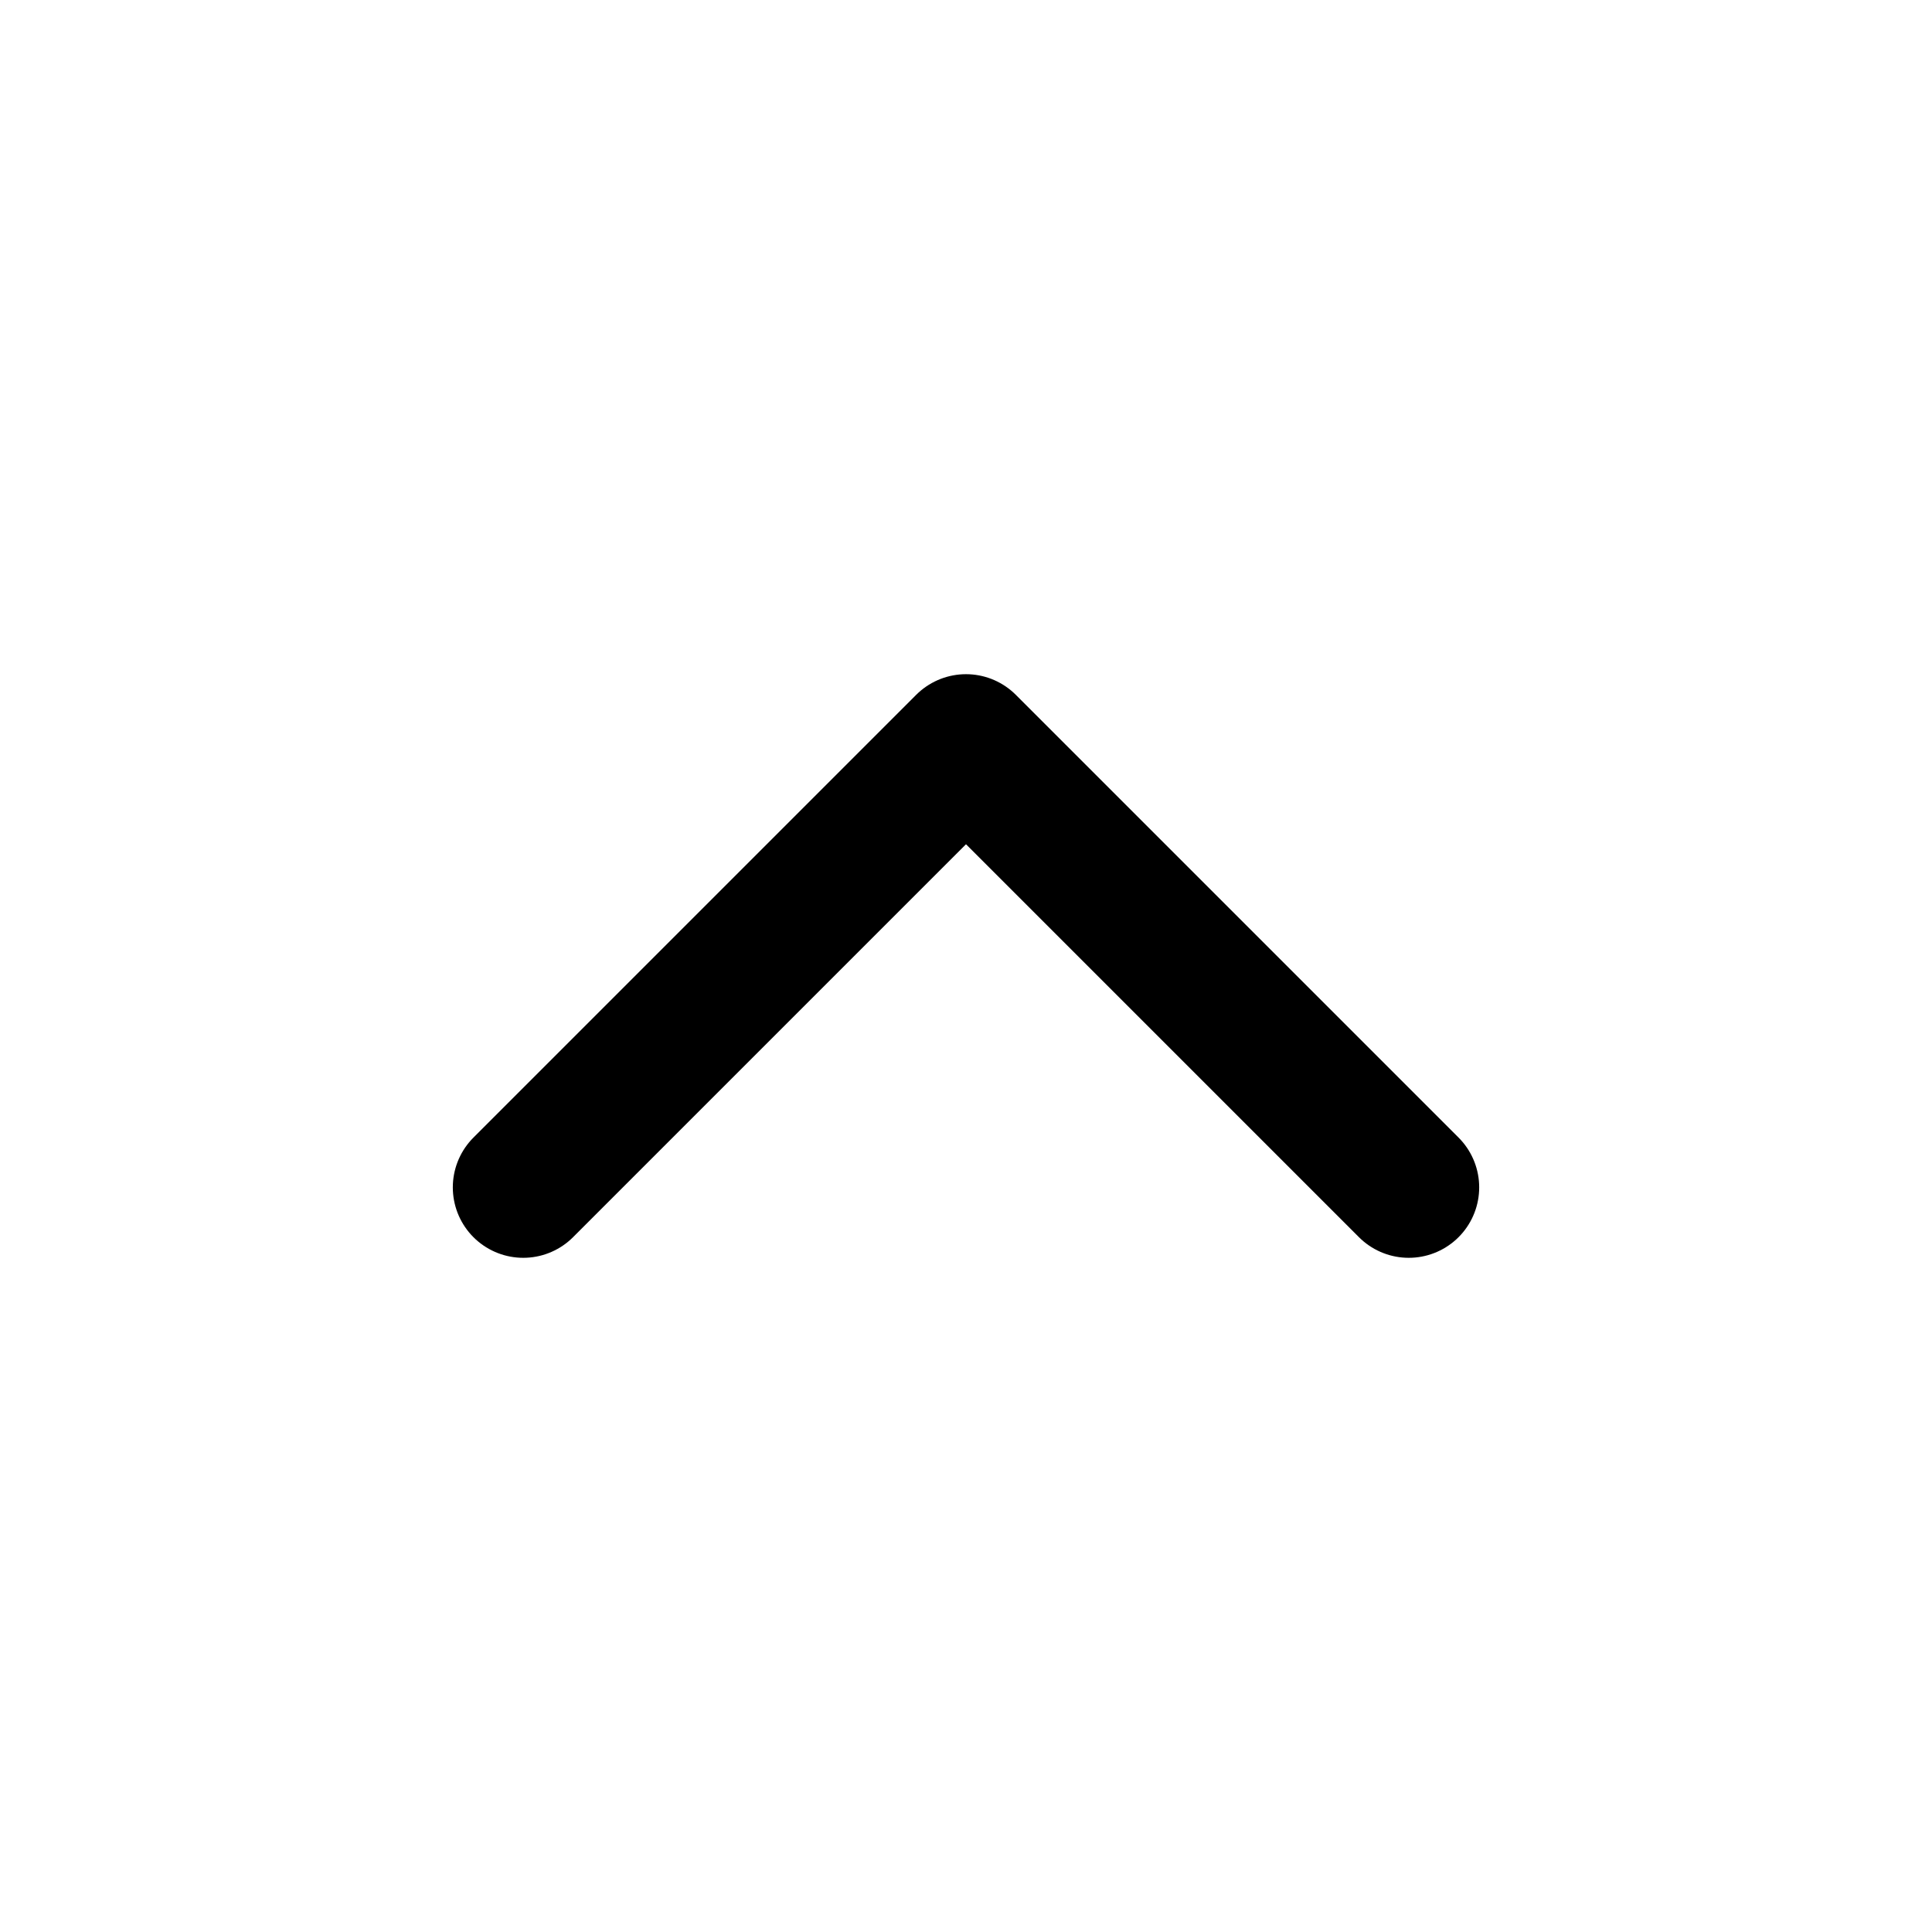
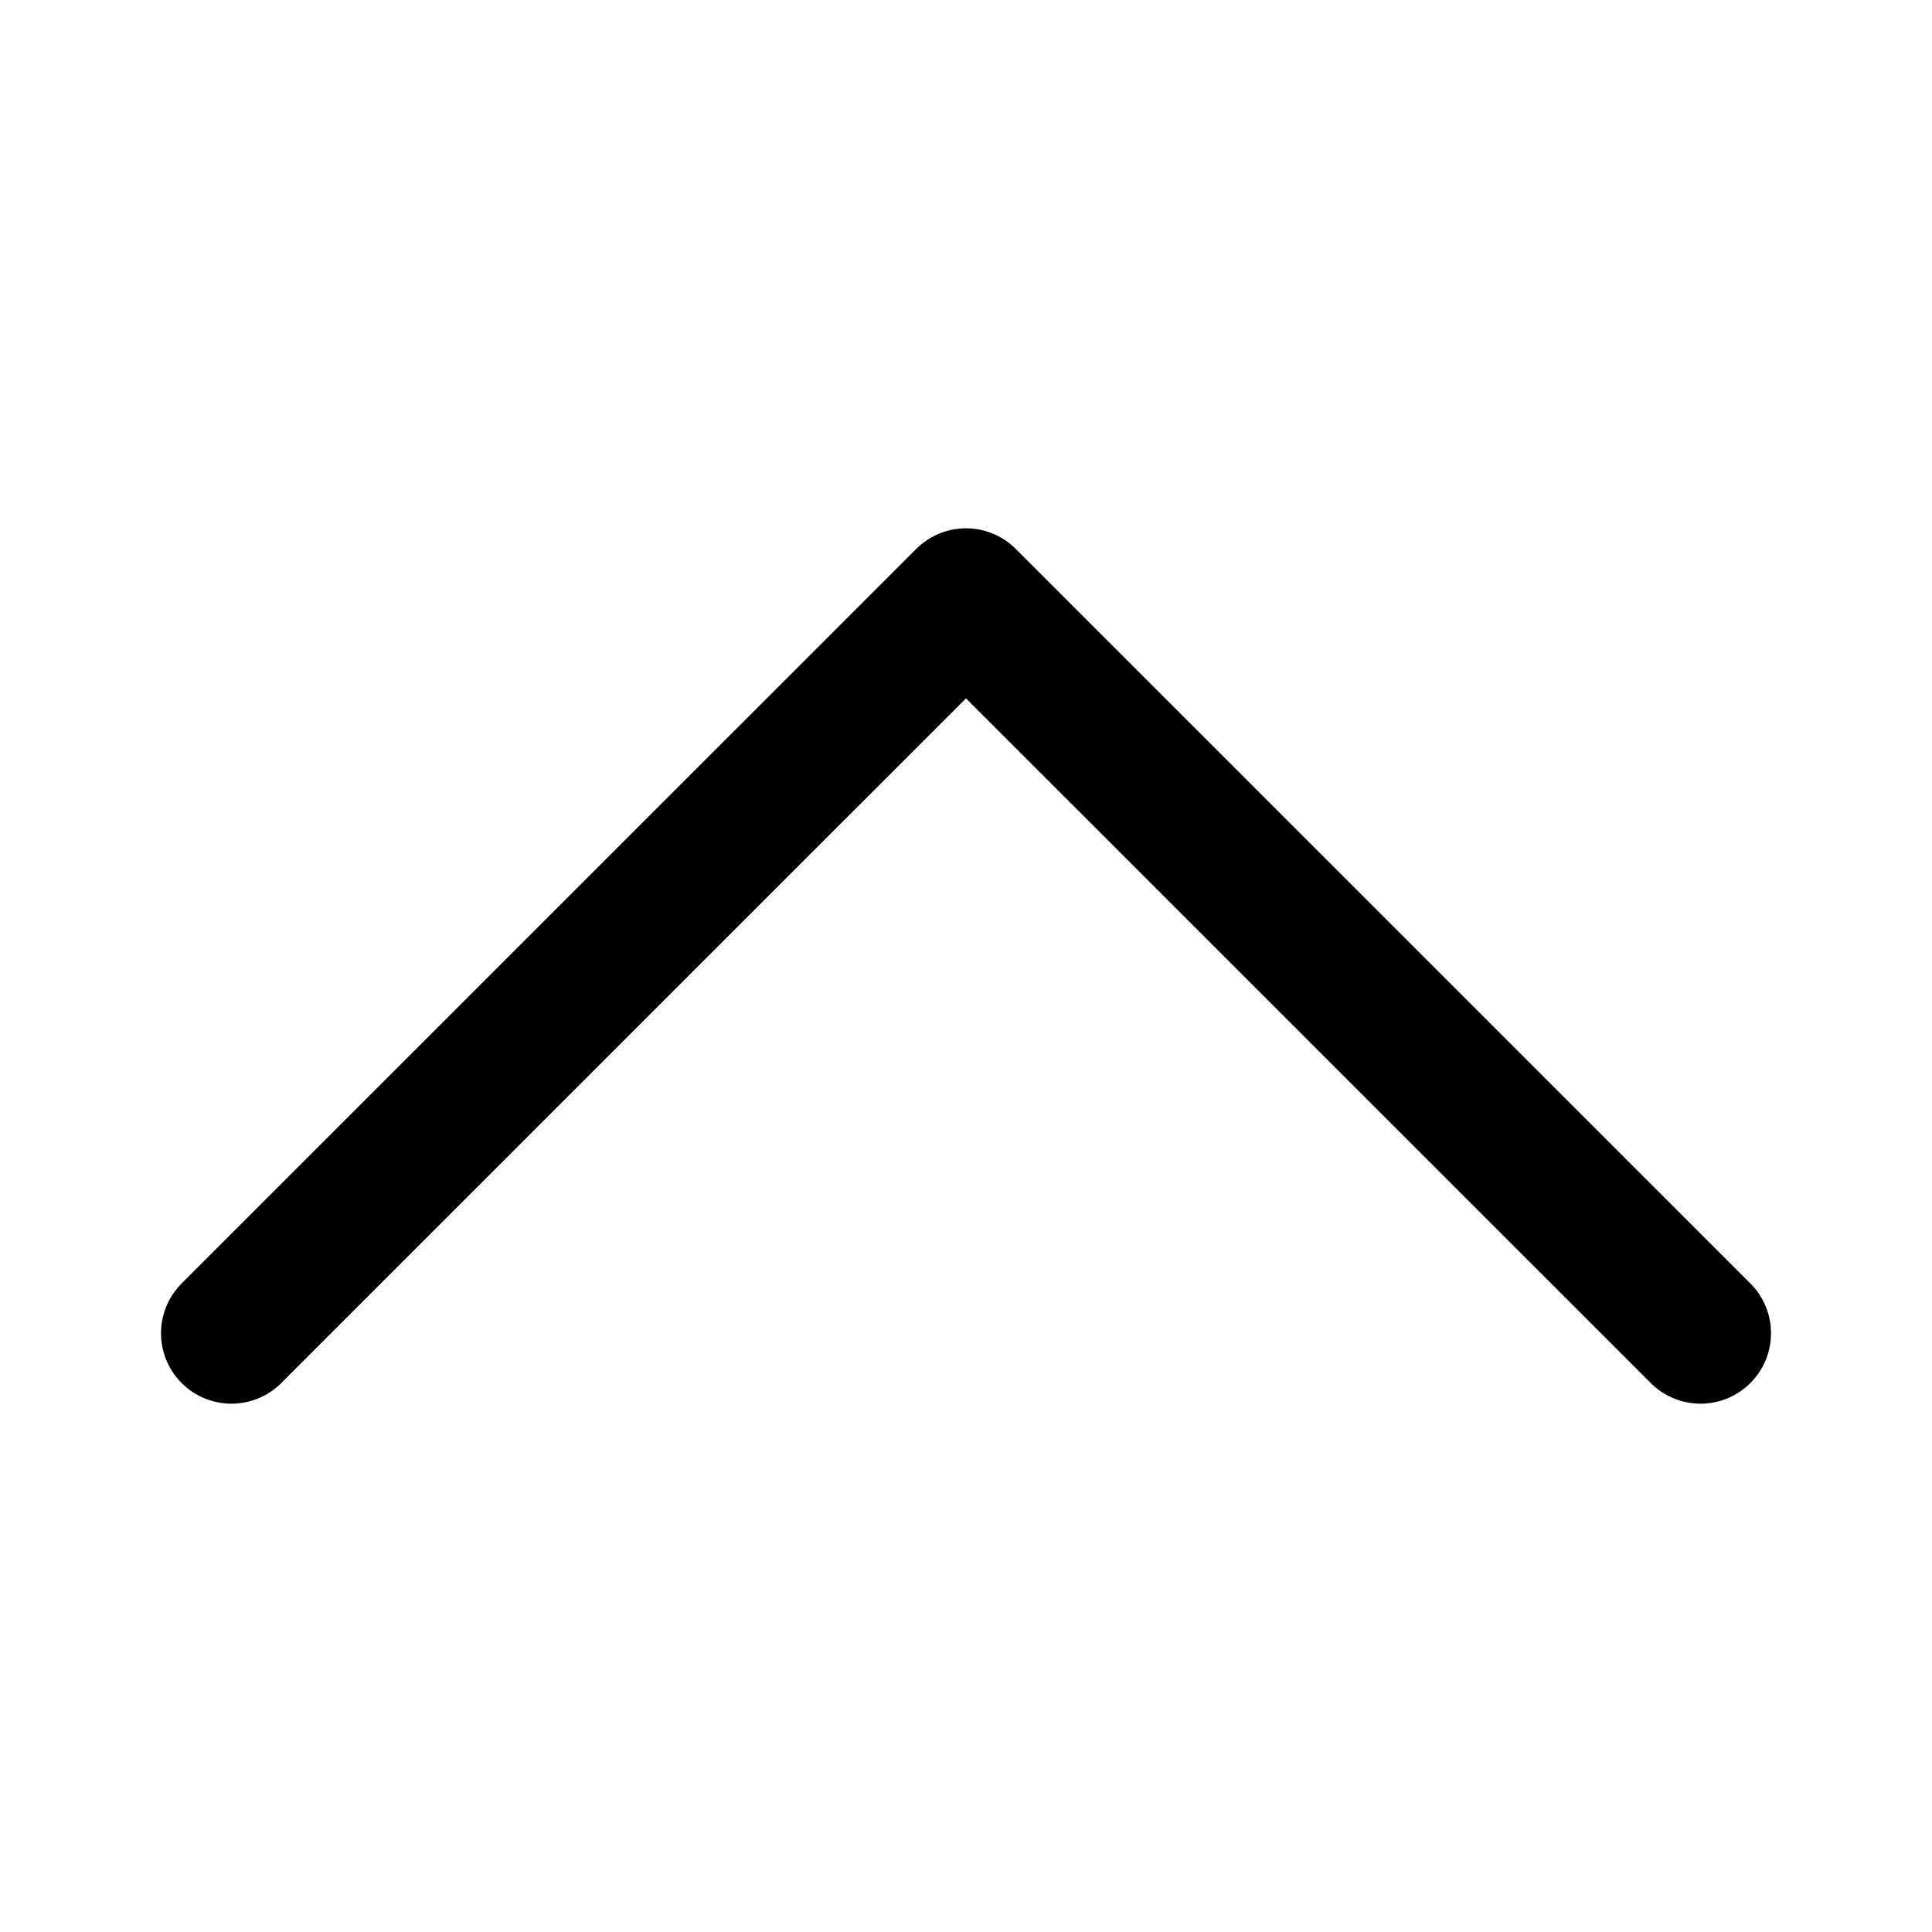
<svg xmlns="http://www.w3.org/2000/svg" viewBox="0 0 24 24" fill="none" stroke="currentColor" stroke-width="1.75" stroke-linecap="round" stroke-linejoin="round">
  <g data-part="body">
-     <path d="M6.5 14.75 L12 9.25 L17.5 14.75" />
+     <path d="M2.875 16.562 L12 7.438 L21.125 16.562" />
  </g>
</svg>
